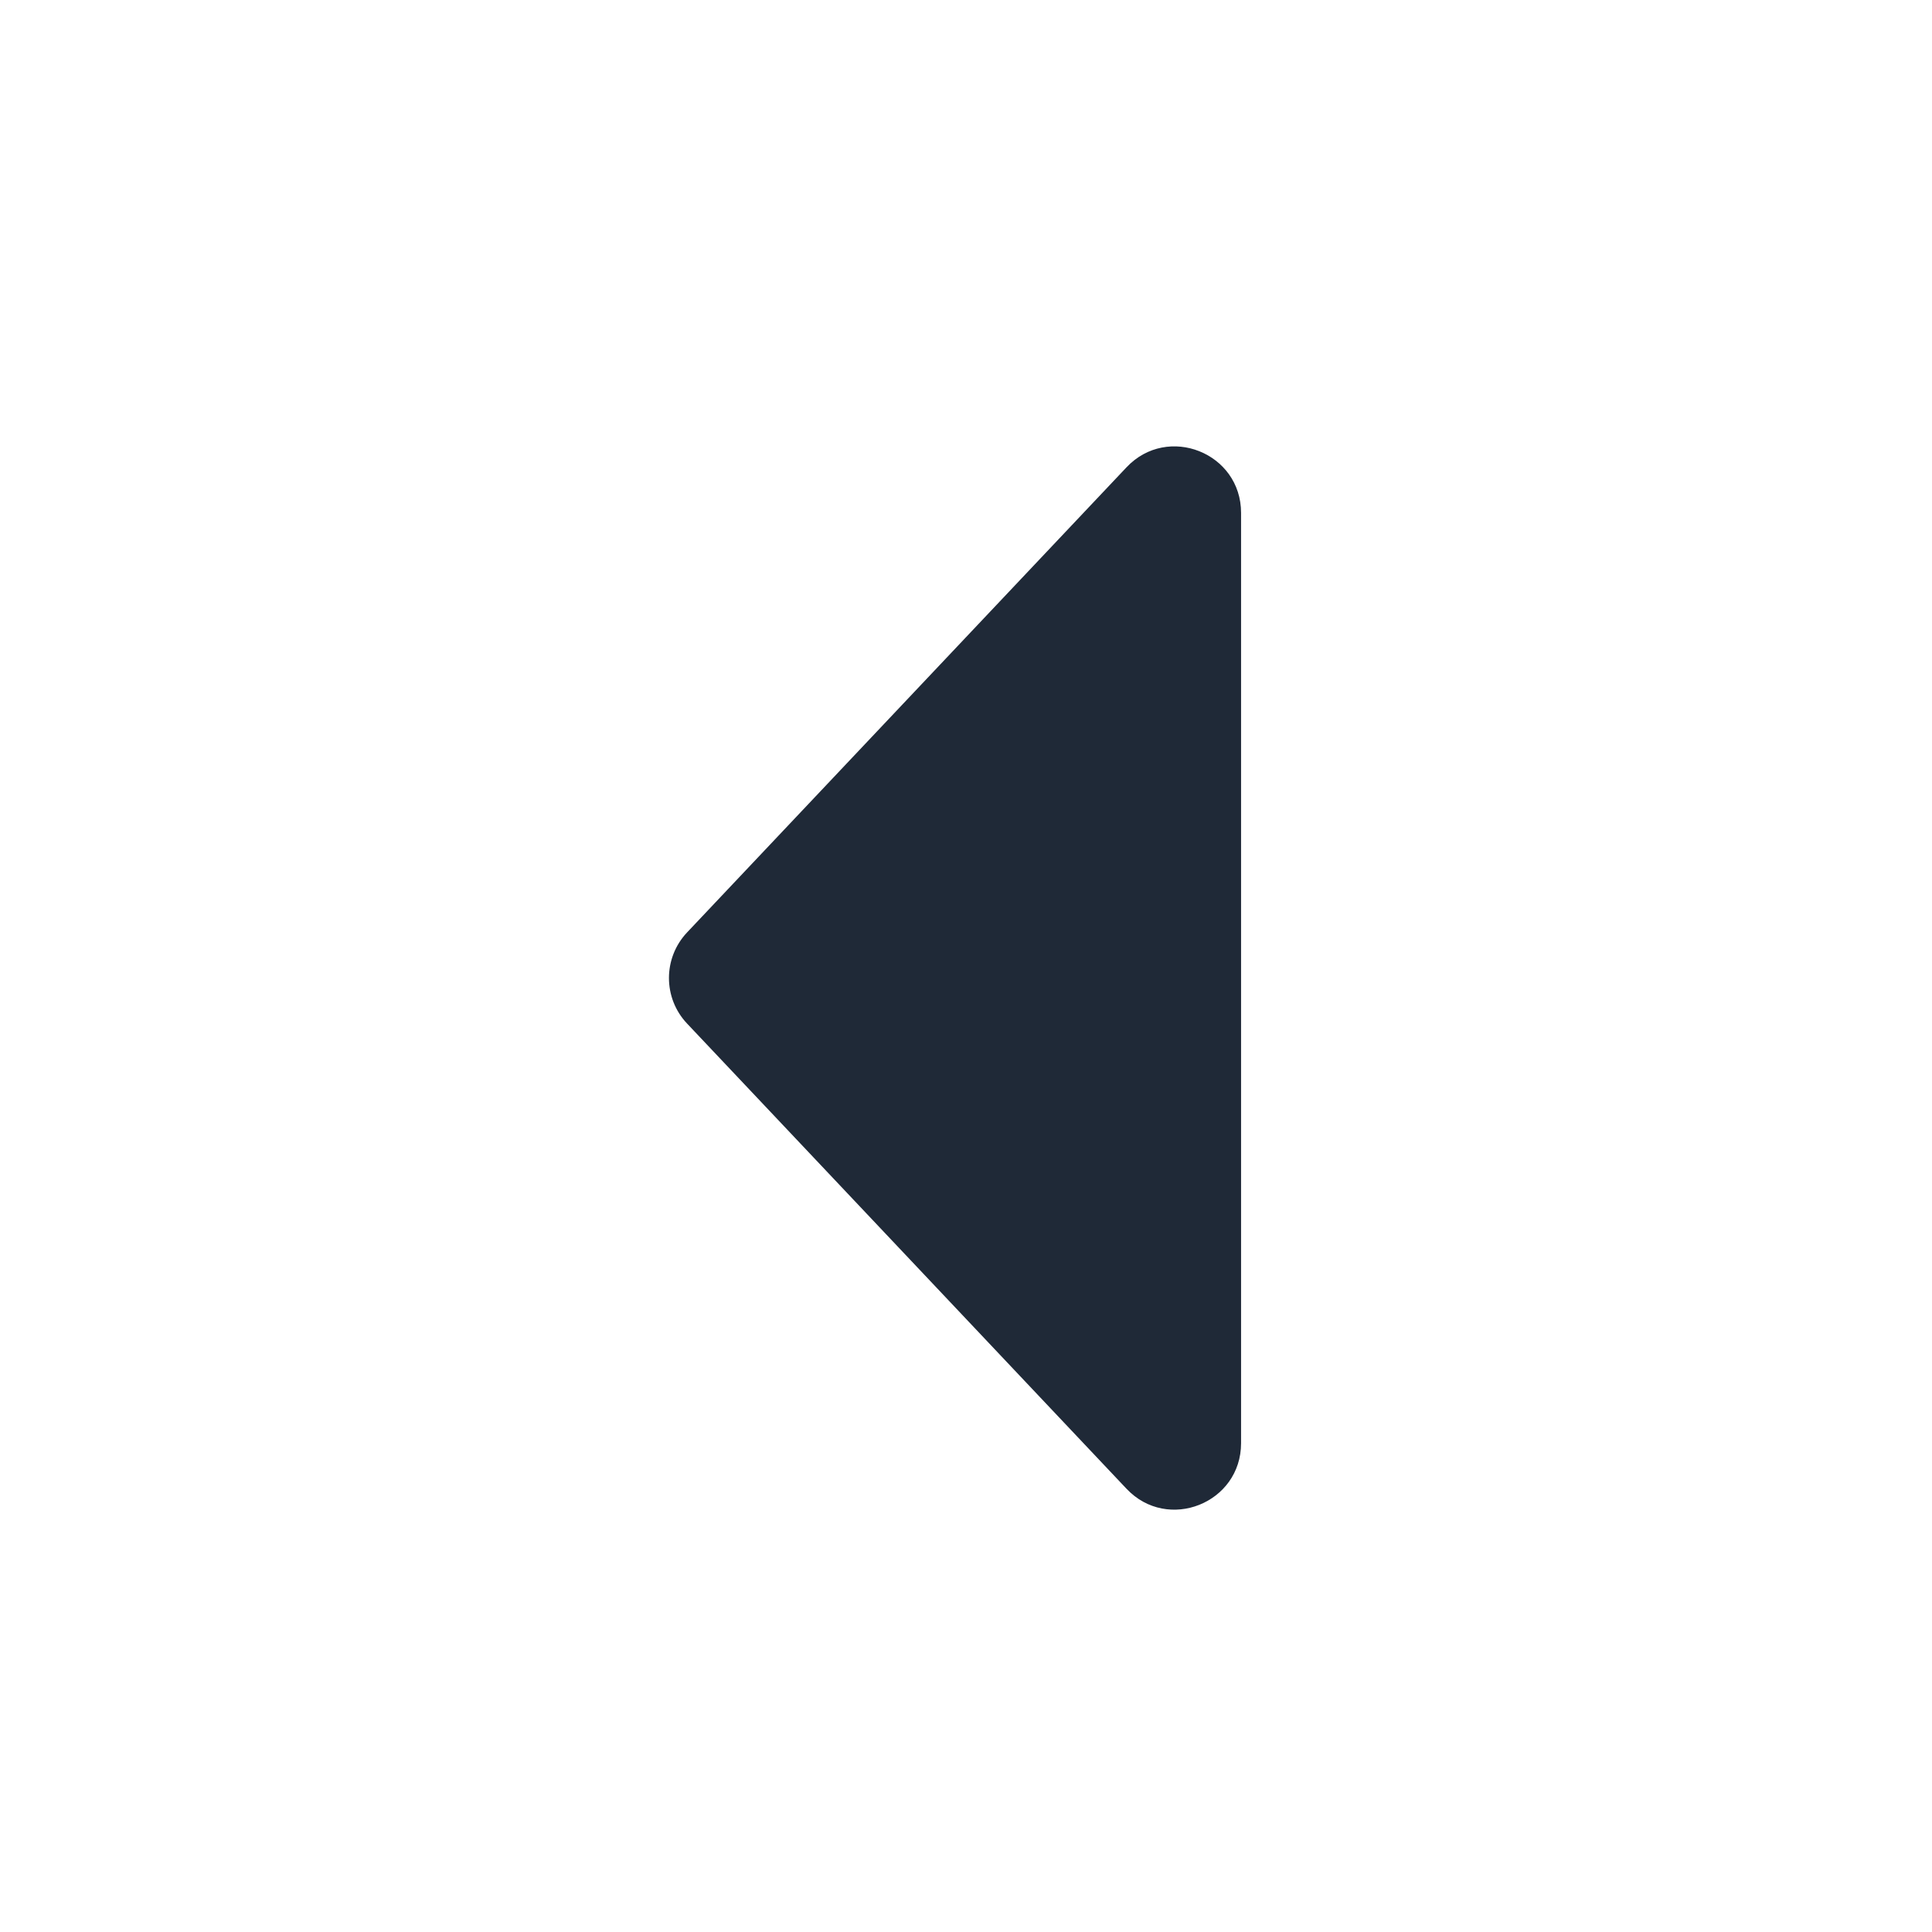
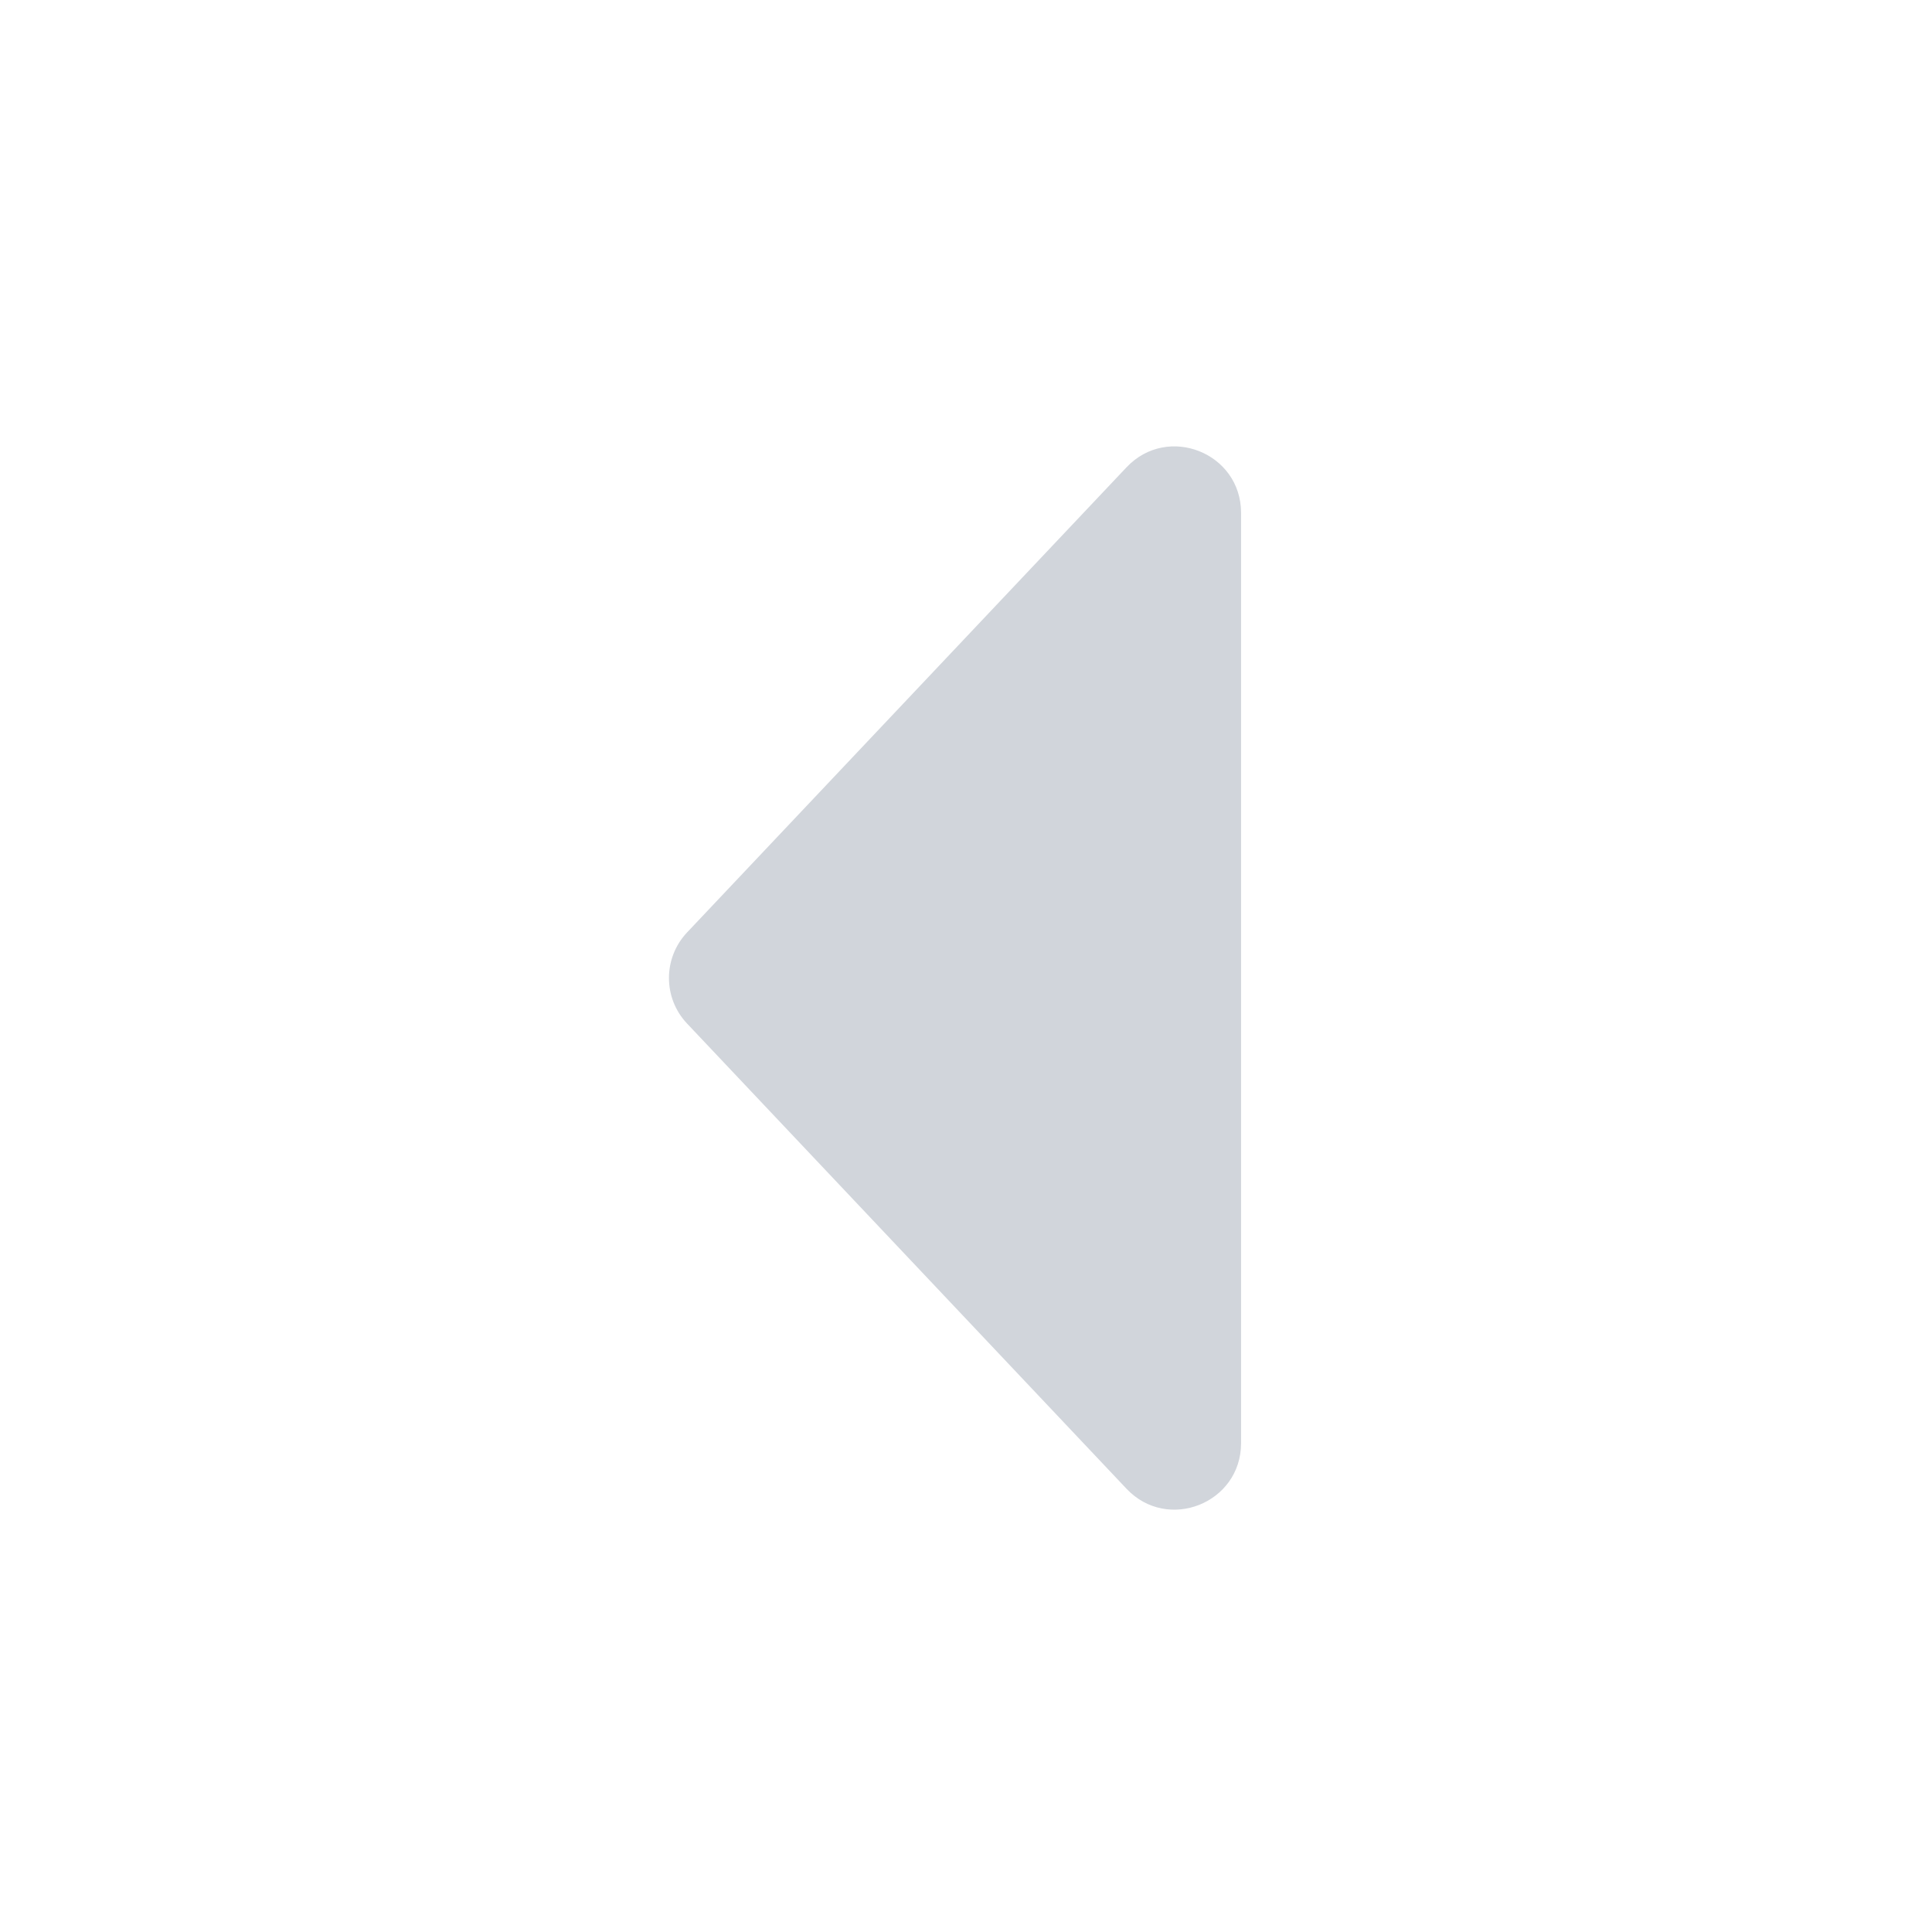
<svg xmlns="http://www.w3.org/2000/svg" width="24" height="24" viewBox="0 0 24 24" fill="none">
-   <path d="M8.535 12.715C8.235 12.398 8.235 11.901 8.535 11.583L13.994 5.805C14.506 5.263 15.417 5.625 15.417 6.371V17.928C15.417 18.673 14.506 19.036 13.994 18.494L8.535 12.715Z" fill="#1F2937" />
+   <path d="M8.535 12.715C8.235 12.398 8.235 11.901 8.535 11.583L13.994 5.805C14.506 5.263 15.417 5.625 15.417 6.371V17.928C15.417 18.673 14.506 19.036 13.994 18.494L8.535 12.715Z" fill="#D1D5DB" />
</svg>
